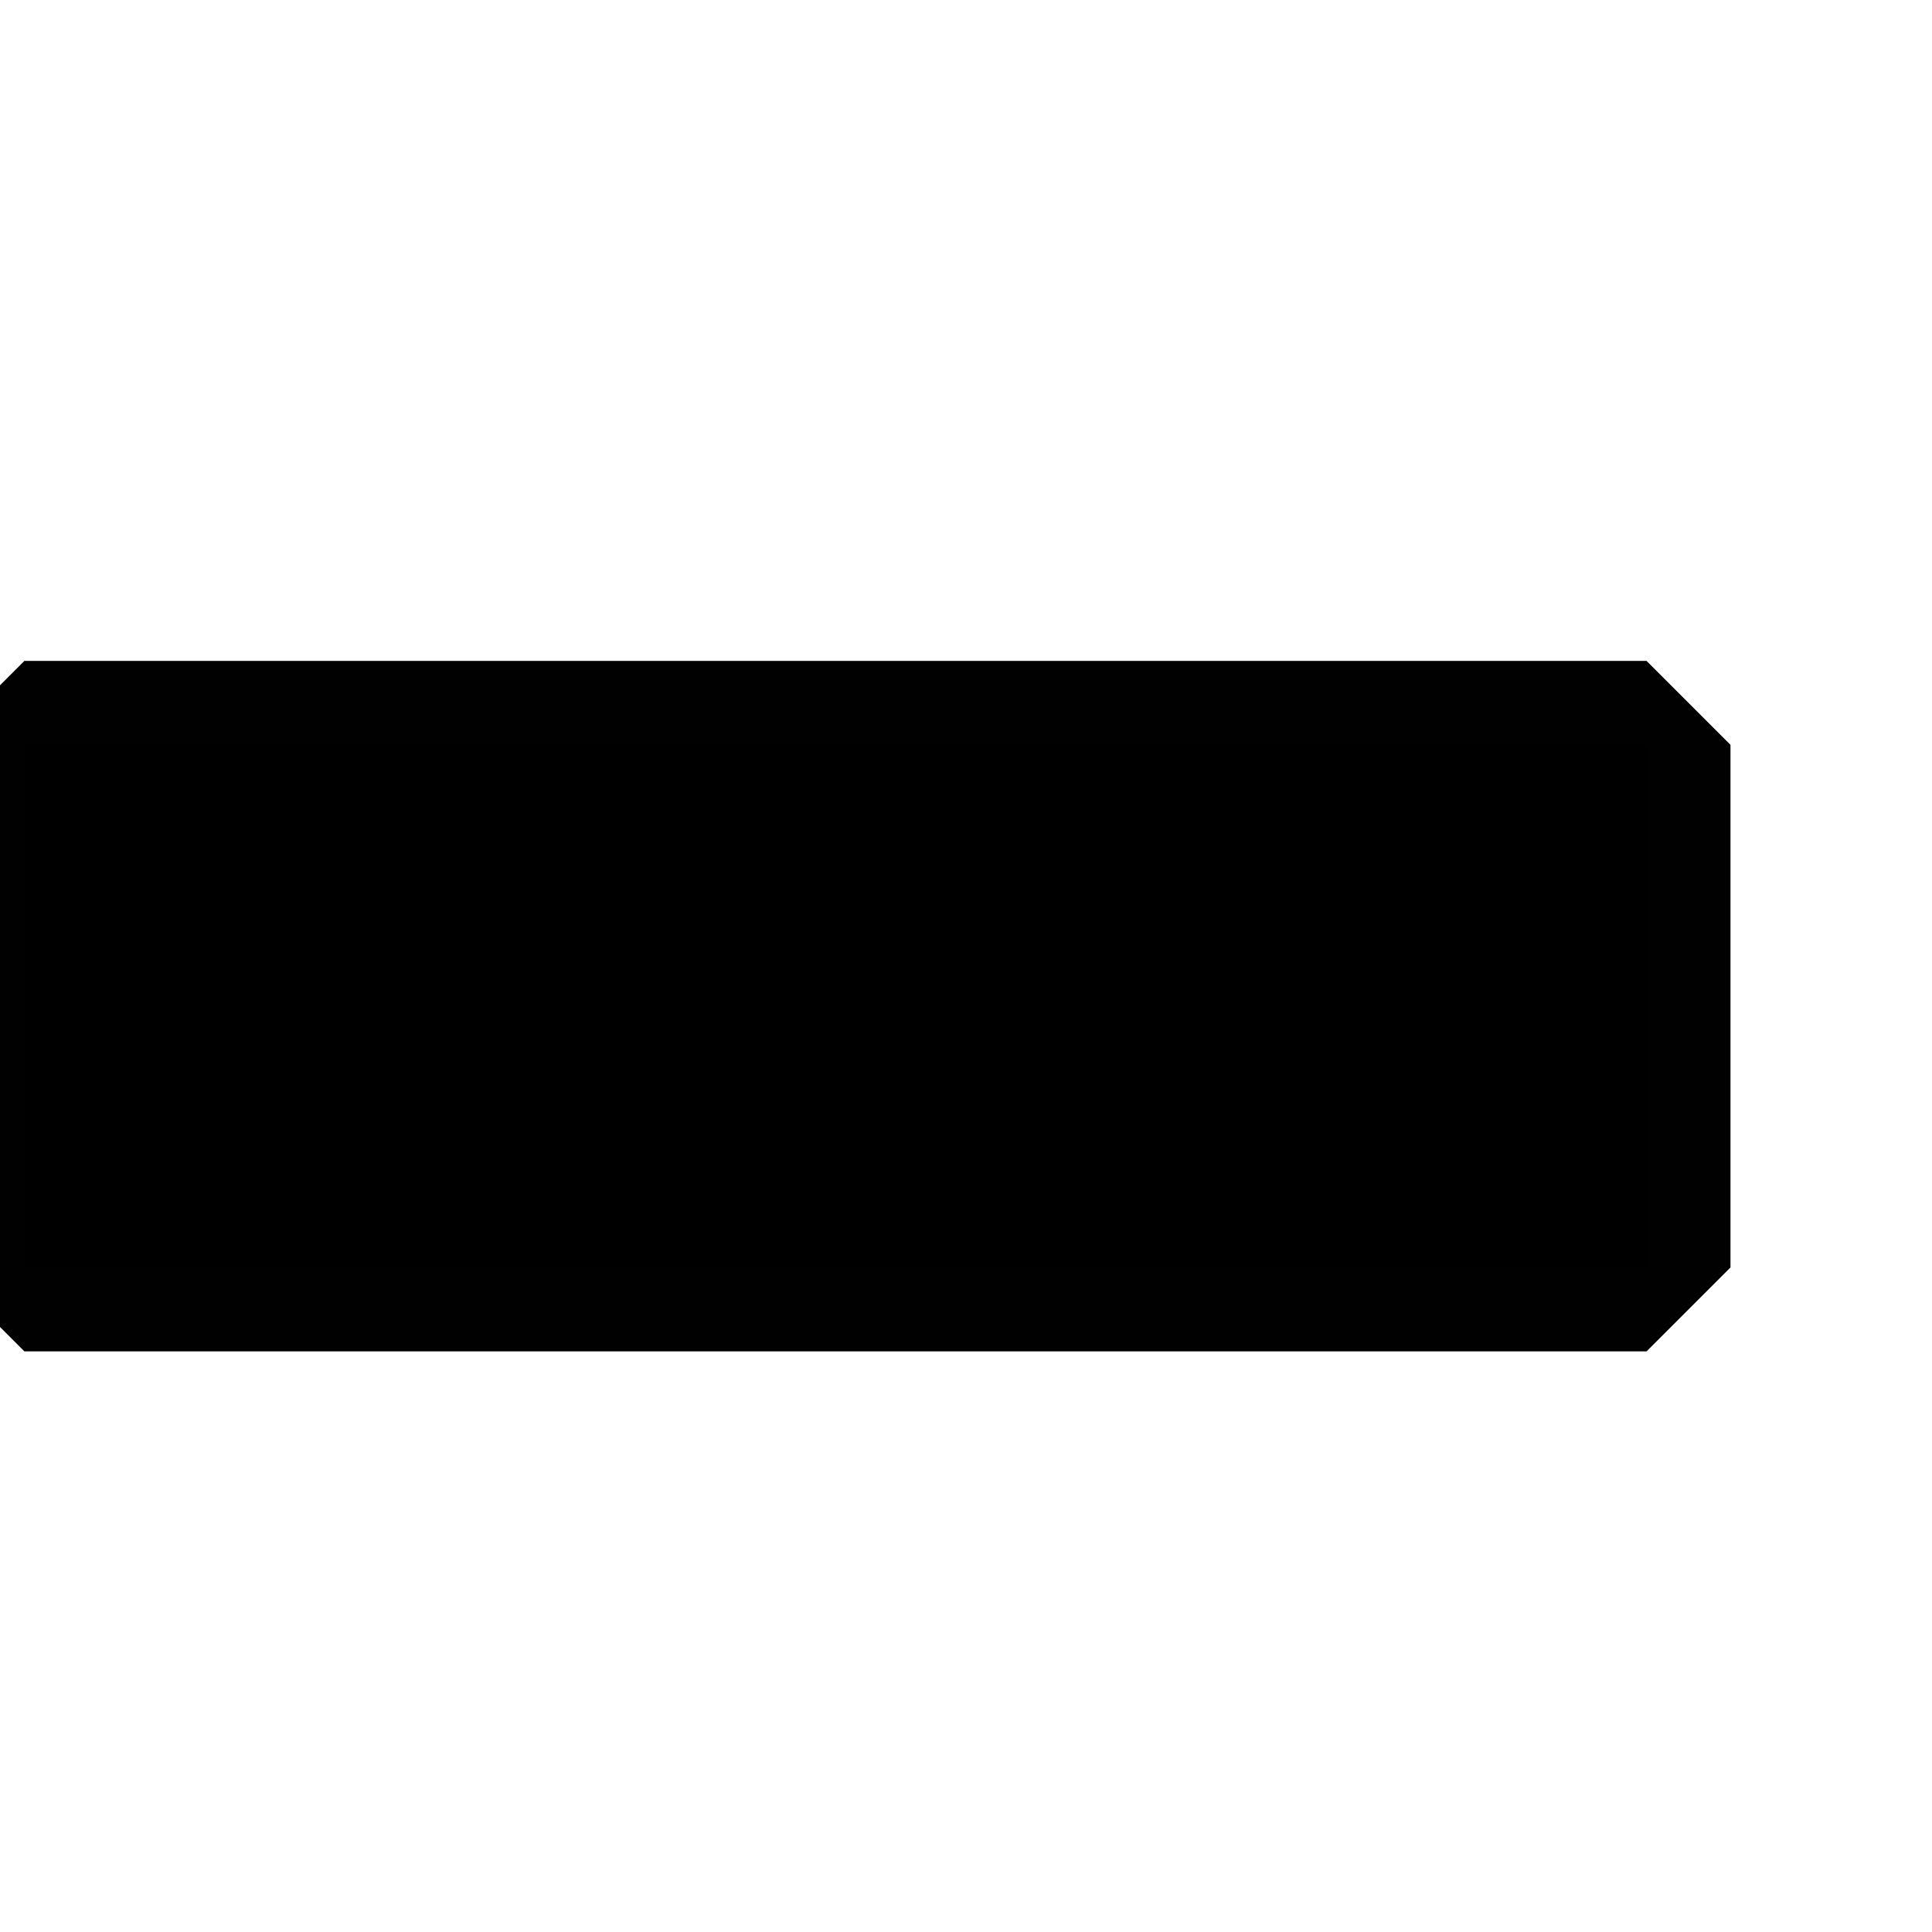
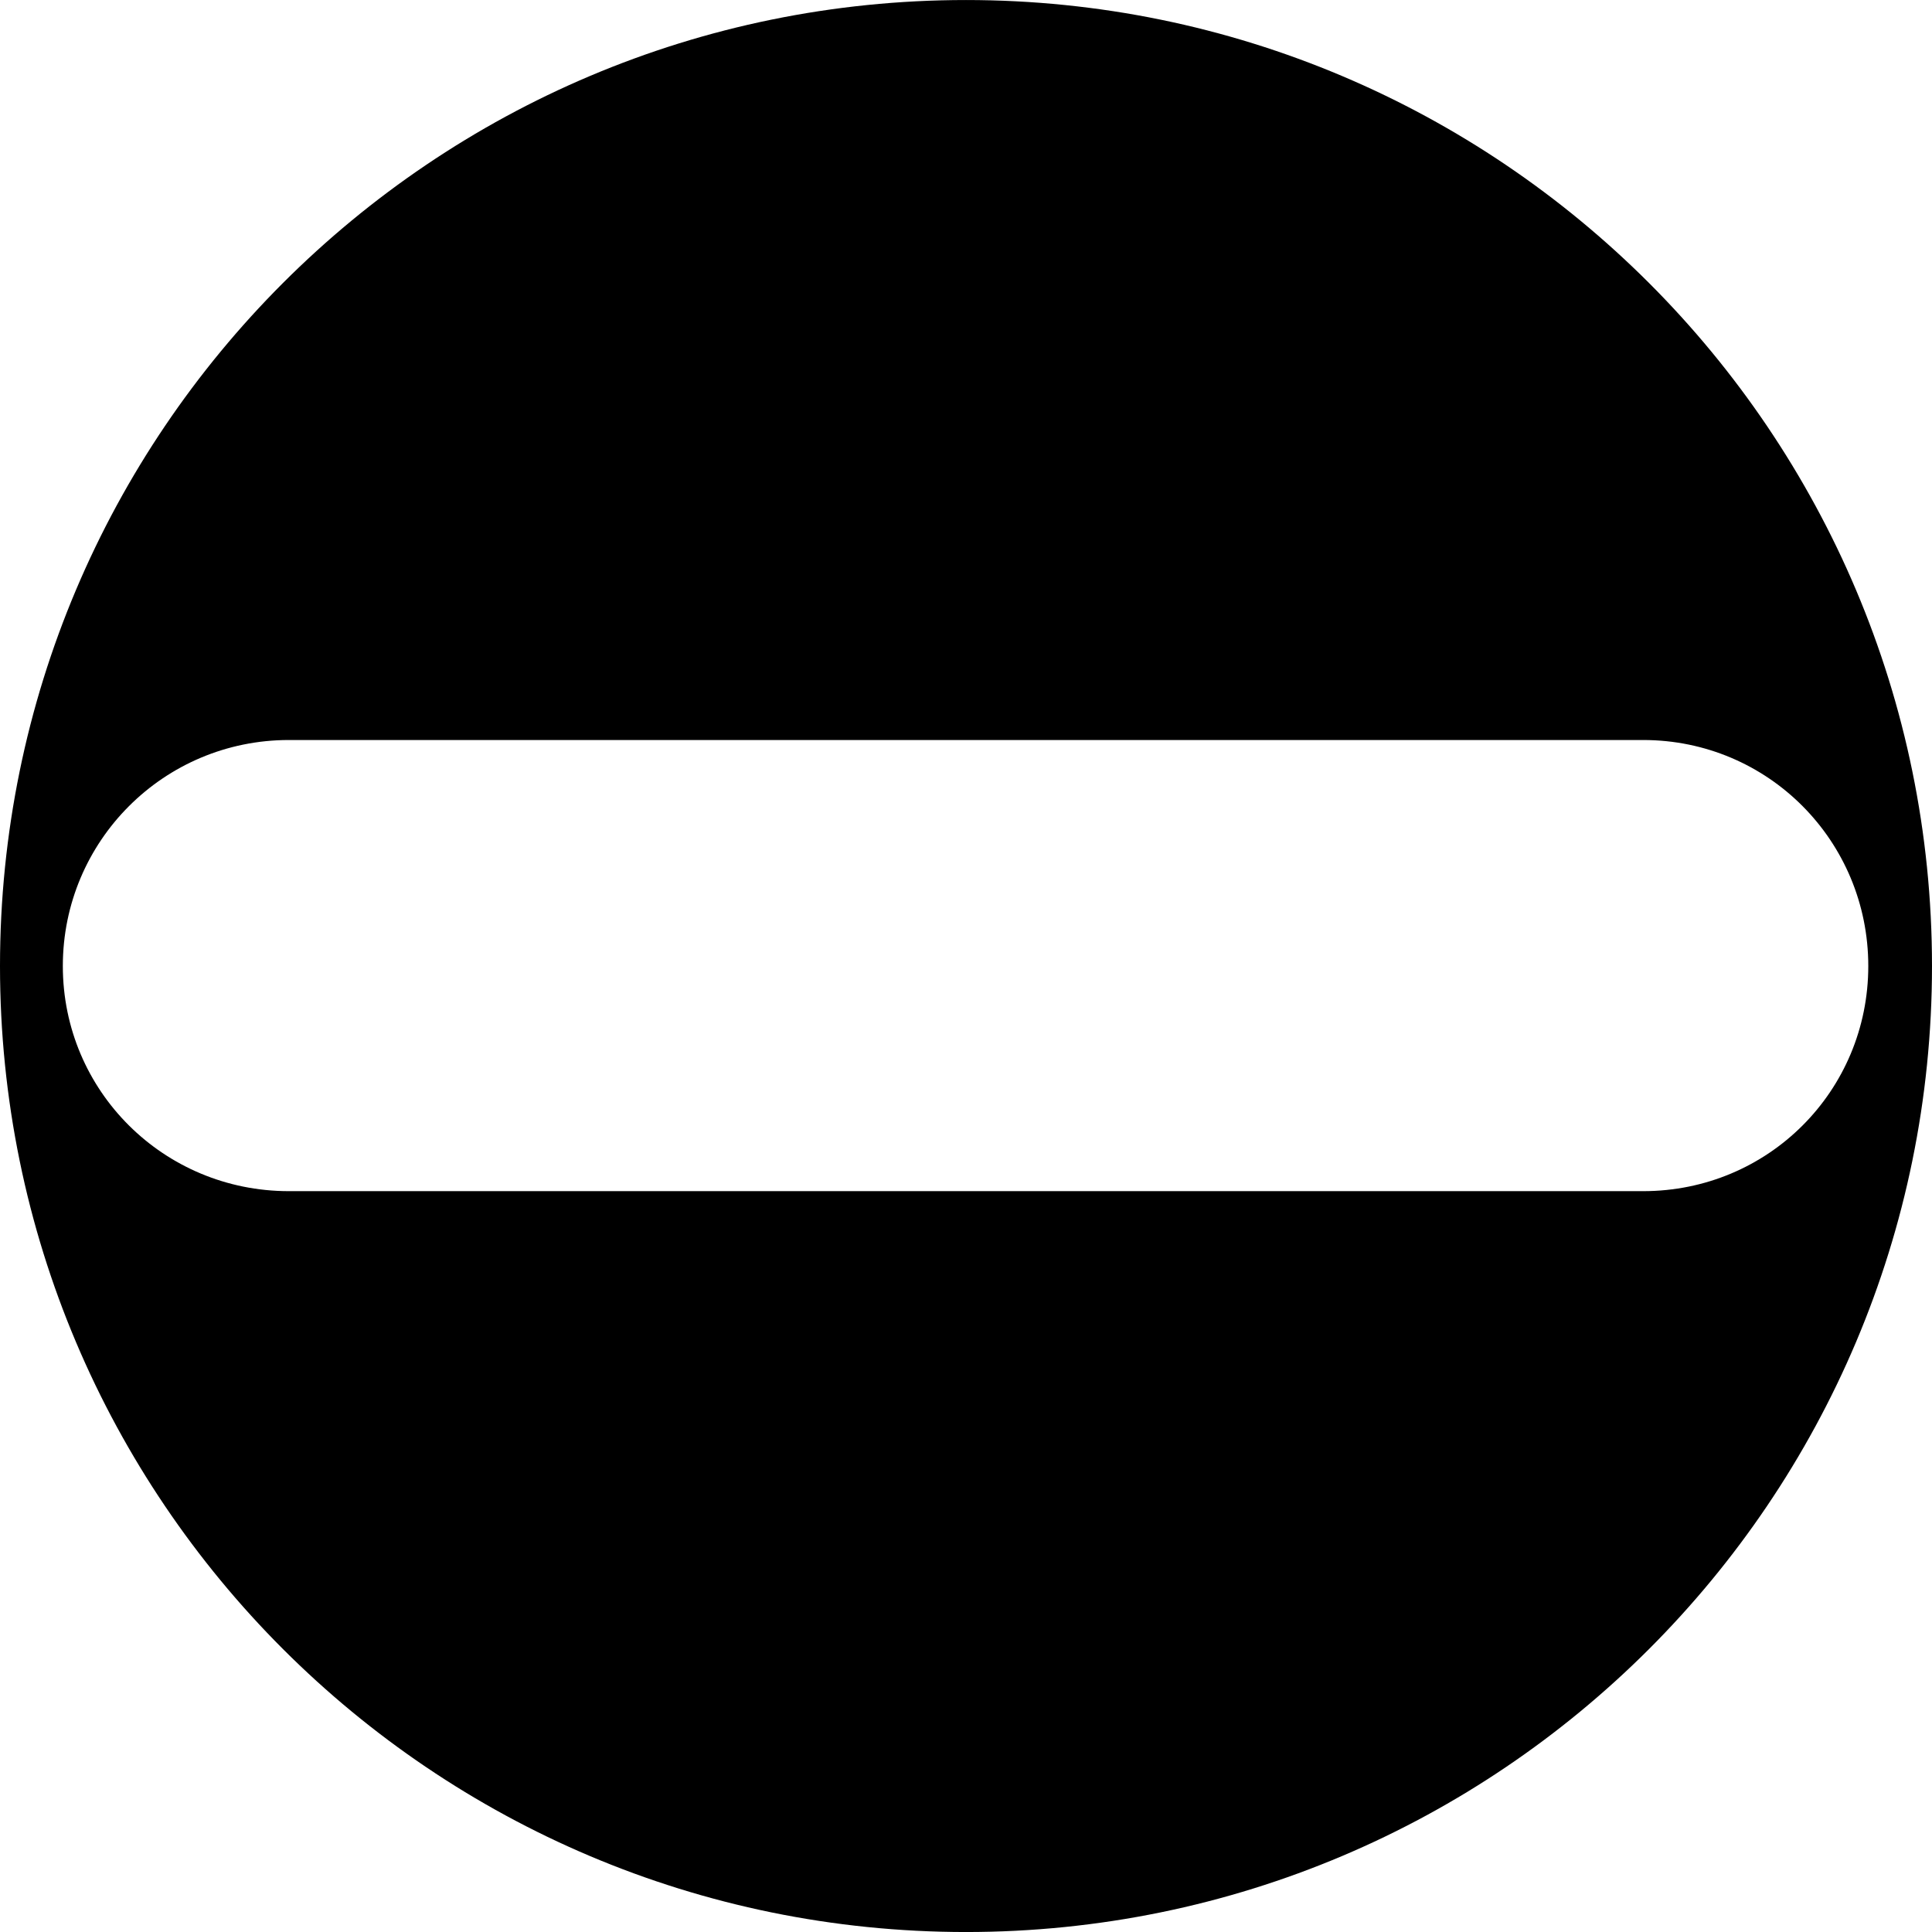
- <svg xmlns="http://www.w3.org/2000/svg" width="124" height="124" viewBox="0 0 32.808 32.808" version="1.1" id="svg8">
-   <defs id="defs2" />
+ <svg xmlns="http://www.w3.org/2000/svg" width="124" height="124" viewBox="0 0 32.808 32.808" version="1.1" id="svg1542">
+   <defs id="defs1536" />
  <g id="layer1" transform="translate(0,-264.1916)">
-     <text xml:space="preserve" style="font-style:normal;font-weight:normal;font-size:10.583px;line-height:1.25;font-family:sans-serif;letter-spacing:0px;word-spacing:0px;fill:#000000;fill-opacity:1;stroke:none;stroke-width:0.265" x="-23.787" y="251.831" id="text4578">
-       <tspan id="tspan4576" x="-23.787" y="261.195" style="stroke-width:0.265" />
-     </text>
-     <rect style="fill:none;fill-opacity:1;stroke:none;stroke-width:0.665;stroke-linecap:square;stroke-linejoin:miter;stroke-miterlimit:4;stroke-dasharray:none;stroke-dashoffset:0;stroke-opacity:0.995" id="rect4599" width="34.611" height="15.769" x="-2.405" y="263.19" ry="7.884" />
-     <text xml:space="preserve" style="font-style:normal;font-weight:normal;font-size:113.83px;line-height:1.25;font-family:sans-serif;letter-spacing:0px;word-spacing:0px;fill:#000000;fill-opacity:1;stroke:#000000;stroke-width:2.85;stroke-linejoin:bevel;stroke-miterlimit:4;stroke-dasharray:none;stroke-opacity:0.995" x="-4.133" y="311.777" id="text4613">
-       <tspan id="tspan4611" x="-4.133" y="311.777" style="stroke:#000000;stroke-width:2.85;stroke-linecap:round;stroke-linejoin:bevel;stroke-miterlimit:4;stroke-dasharray:none;stroke-opacity:0.995">-</tspan>
-     </text>
+     <path style="fill:#000000;fill-opacity:1;stroke:none;stroke-width:12.74;stroke-linecap:round;stroke-linejoin:round;stroke-miterlimit:4;stroke-dasharray:none;stroke-opacity:1;paint-order:fill markers stroke" d="M 16.404,264.192 A 16.406,16.406 0 0 0 -2.5e-7,280.596 16.406,16.406 0 0 0 16.404,297 16.406,16.406 0 0 0 32.808,280.596 16.406,16.406 0 0 0 16.404,264.192 Z M 4.905,276.758 H 27.903 c 2.123,0 3.823,1.715 3.823,3.838 0,2.122 -1.7,3.823 -3.823,3.823 H 4.905 c -2.123,0 -3.838,-1.7 -3.838,-3.823 0,-2.122 1.715,-3.838 3.838,-3.838 z" id="circle846" />
  </g>
</svg>
